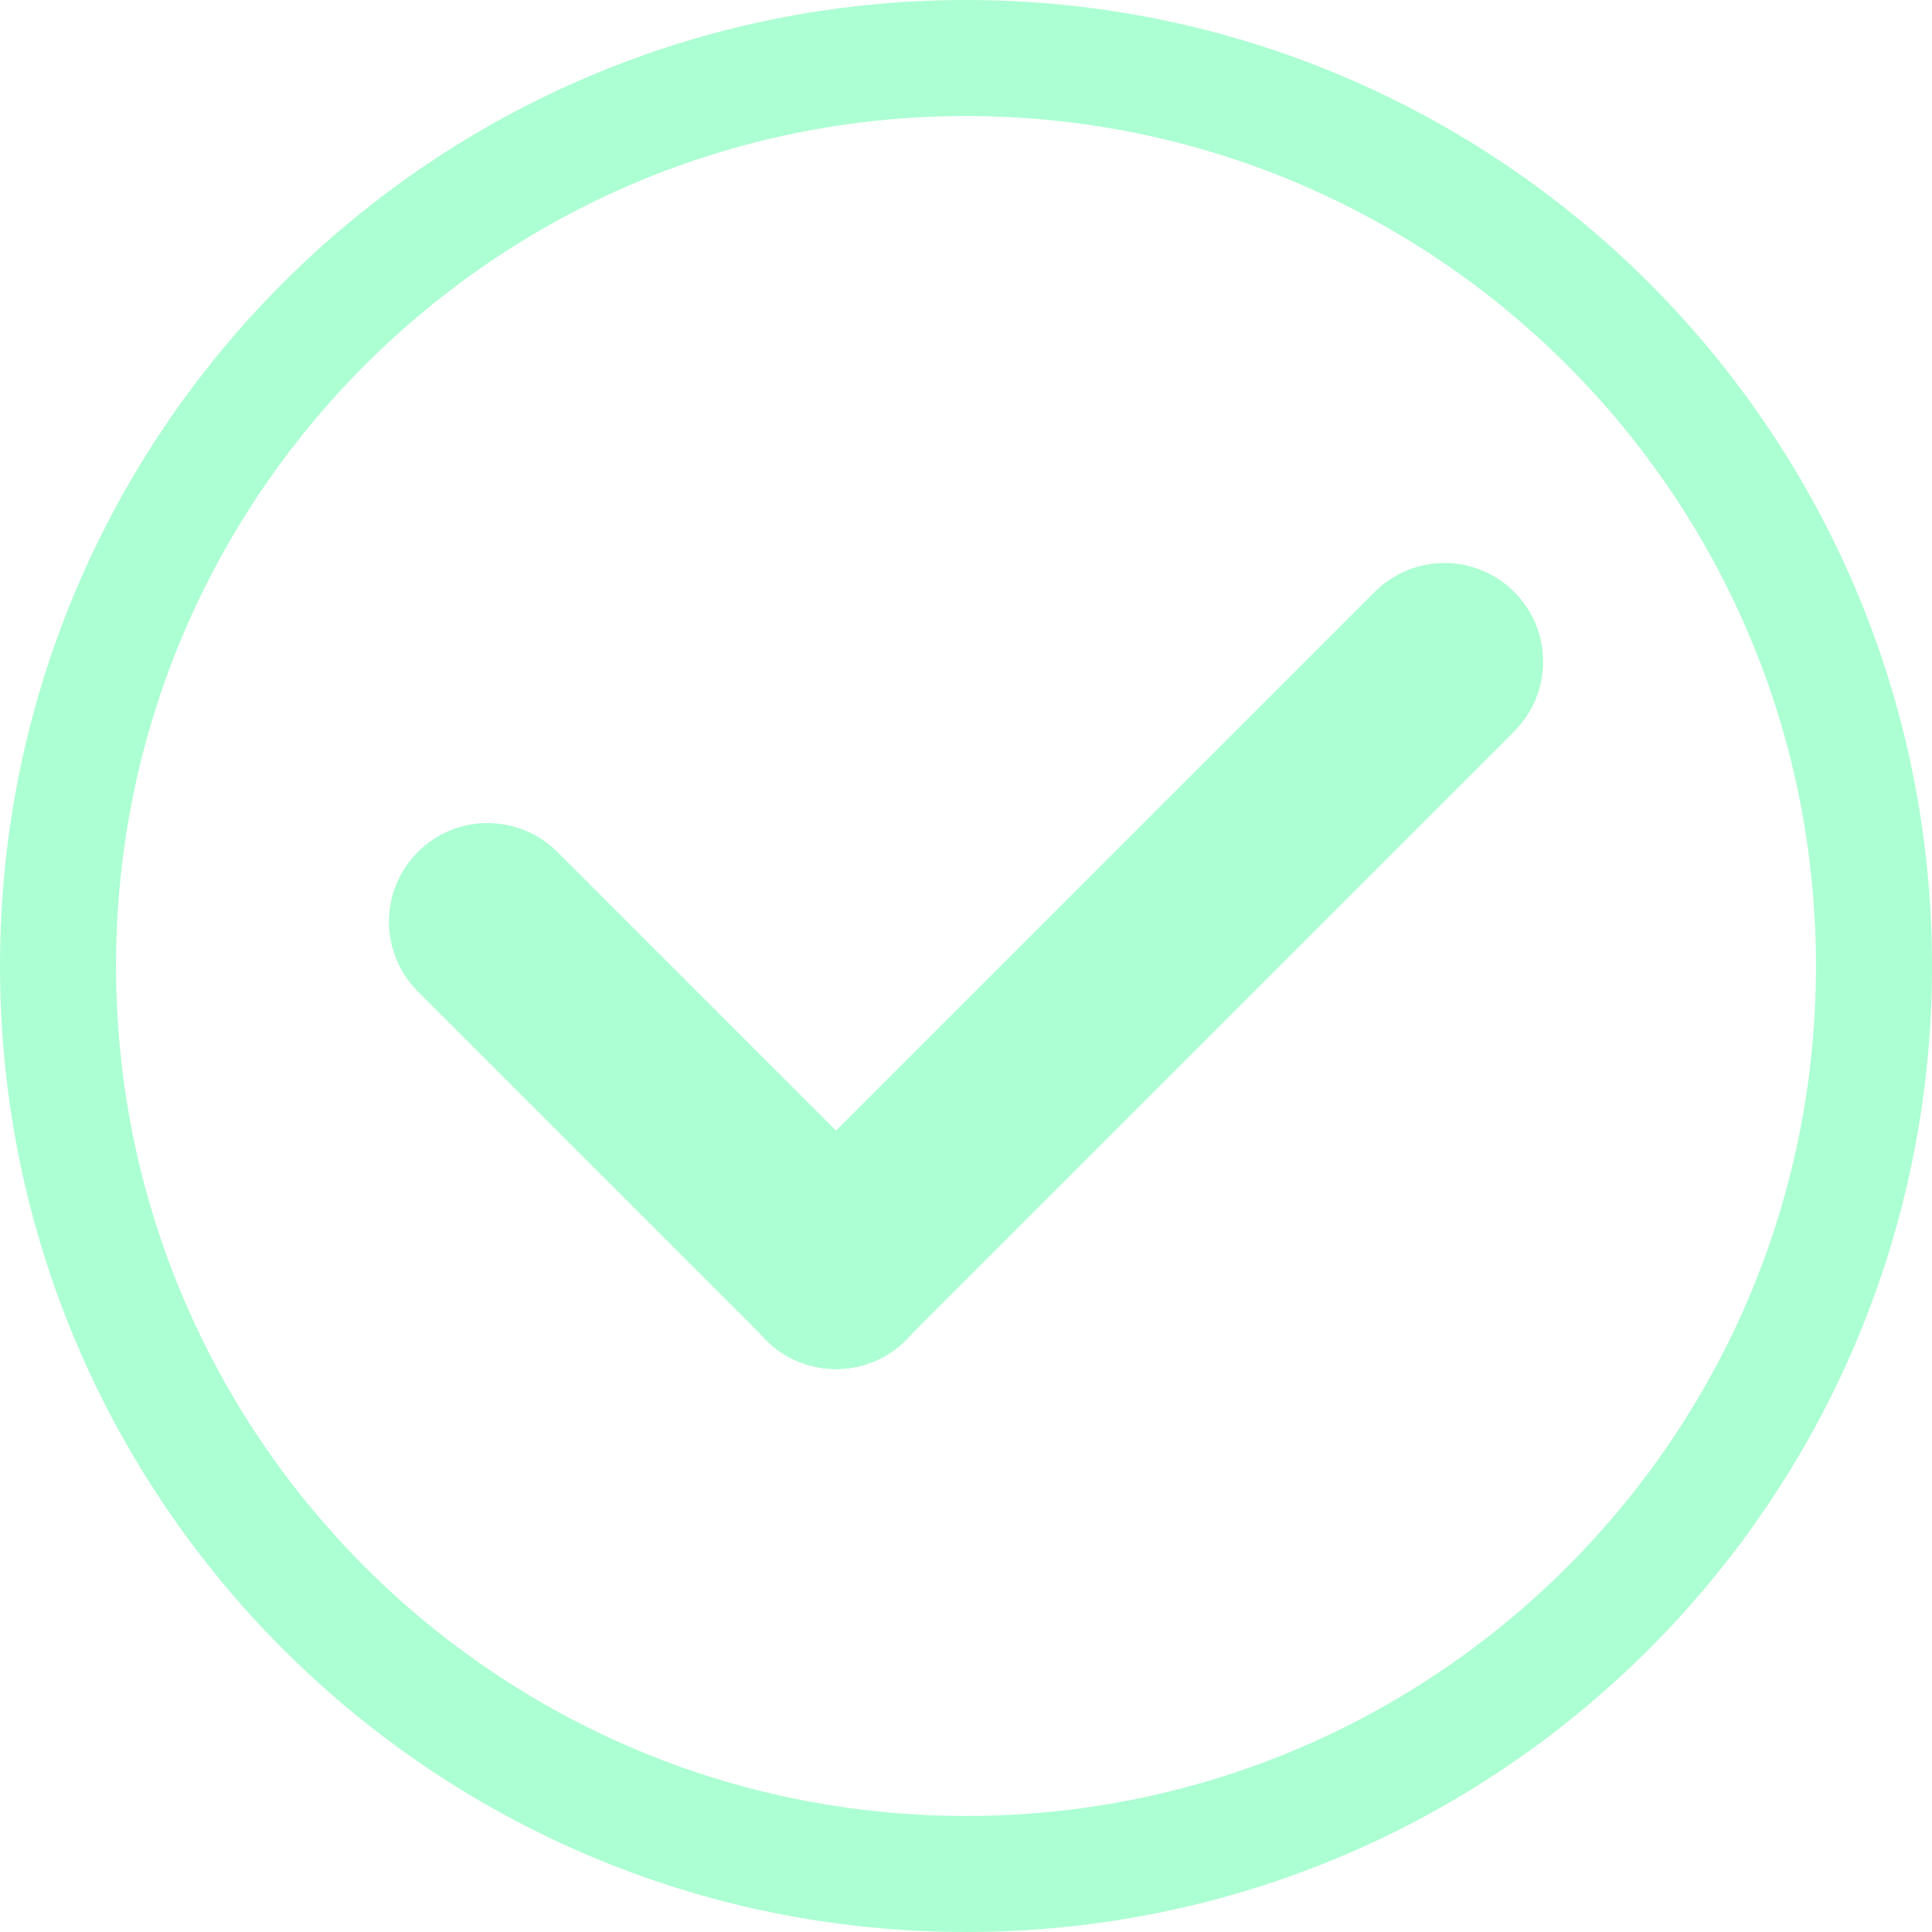
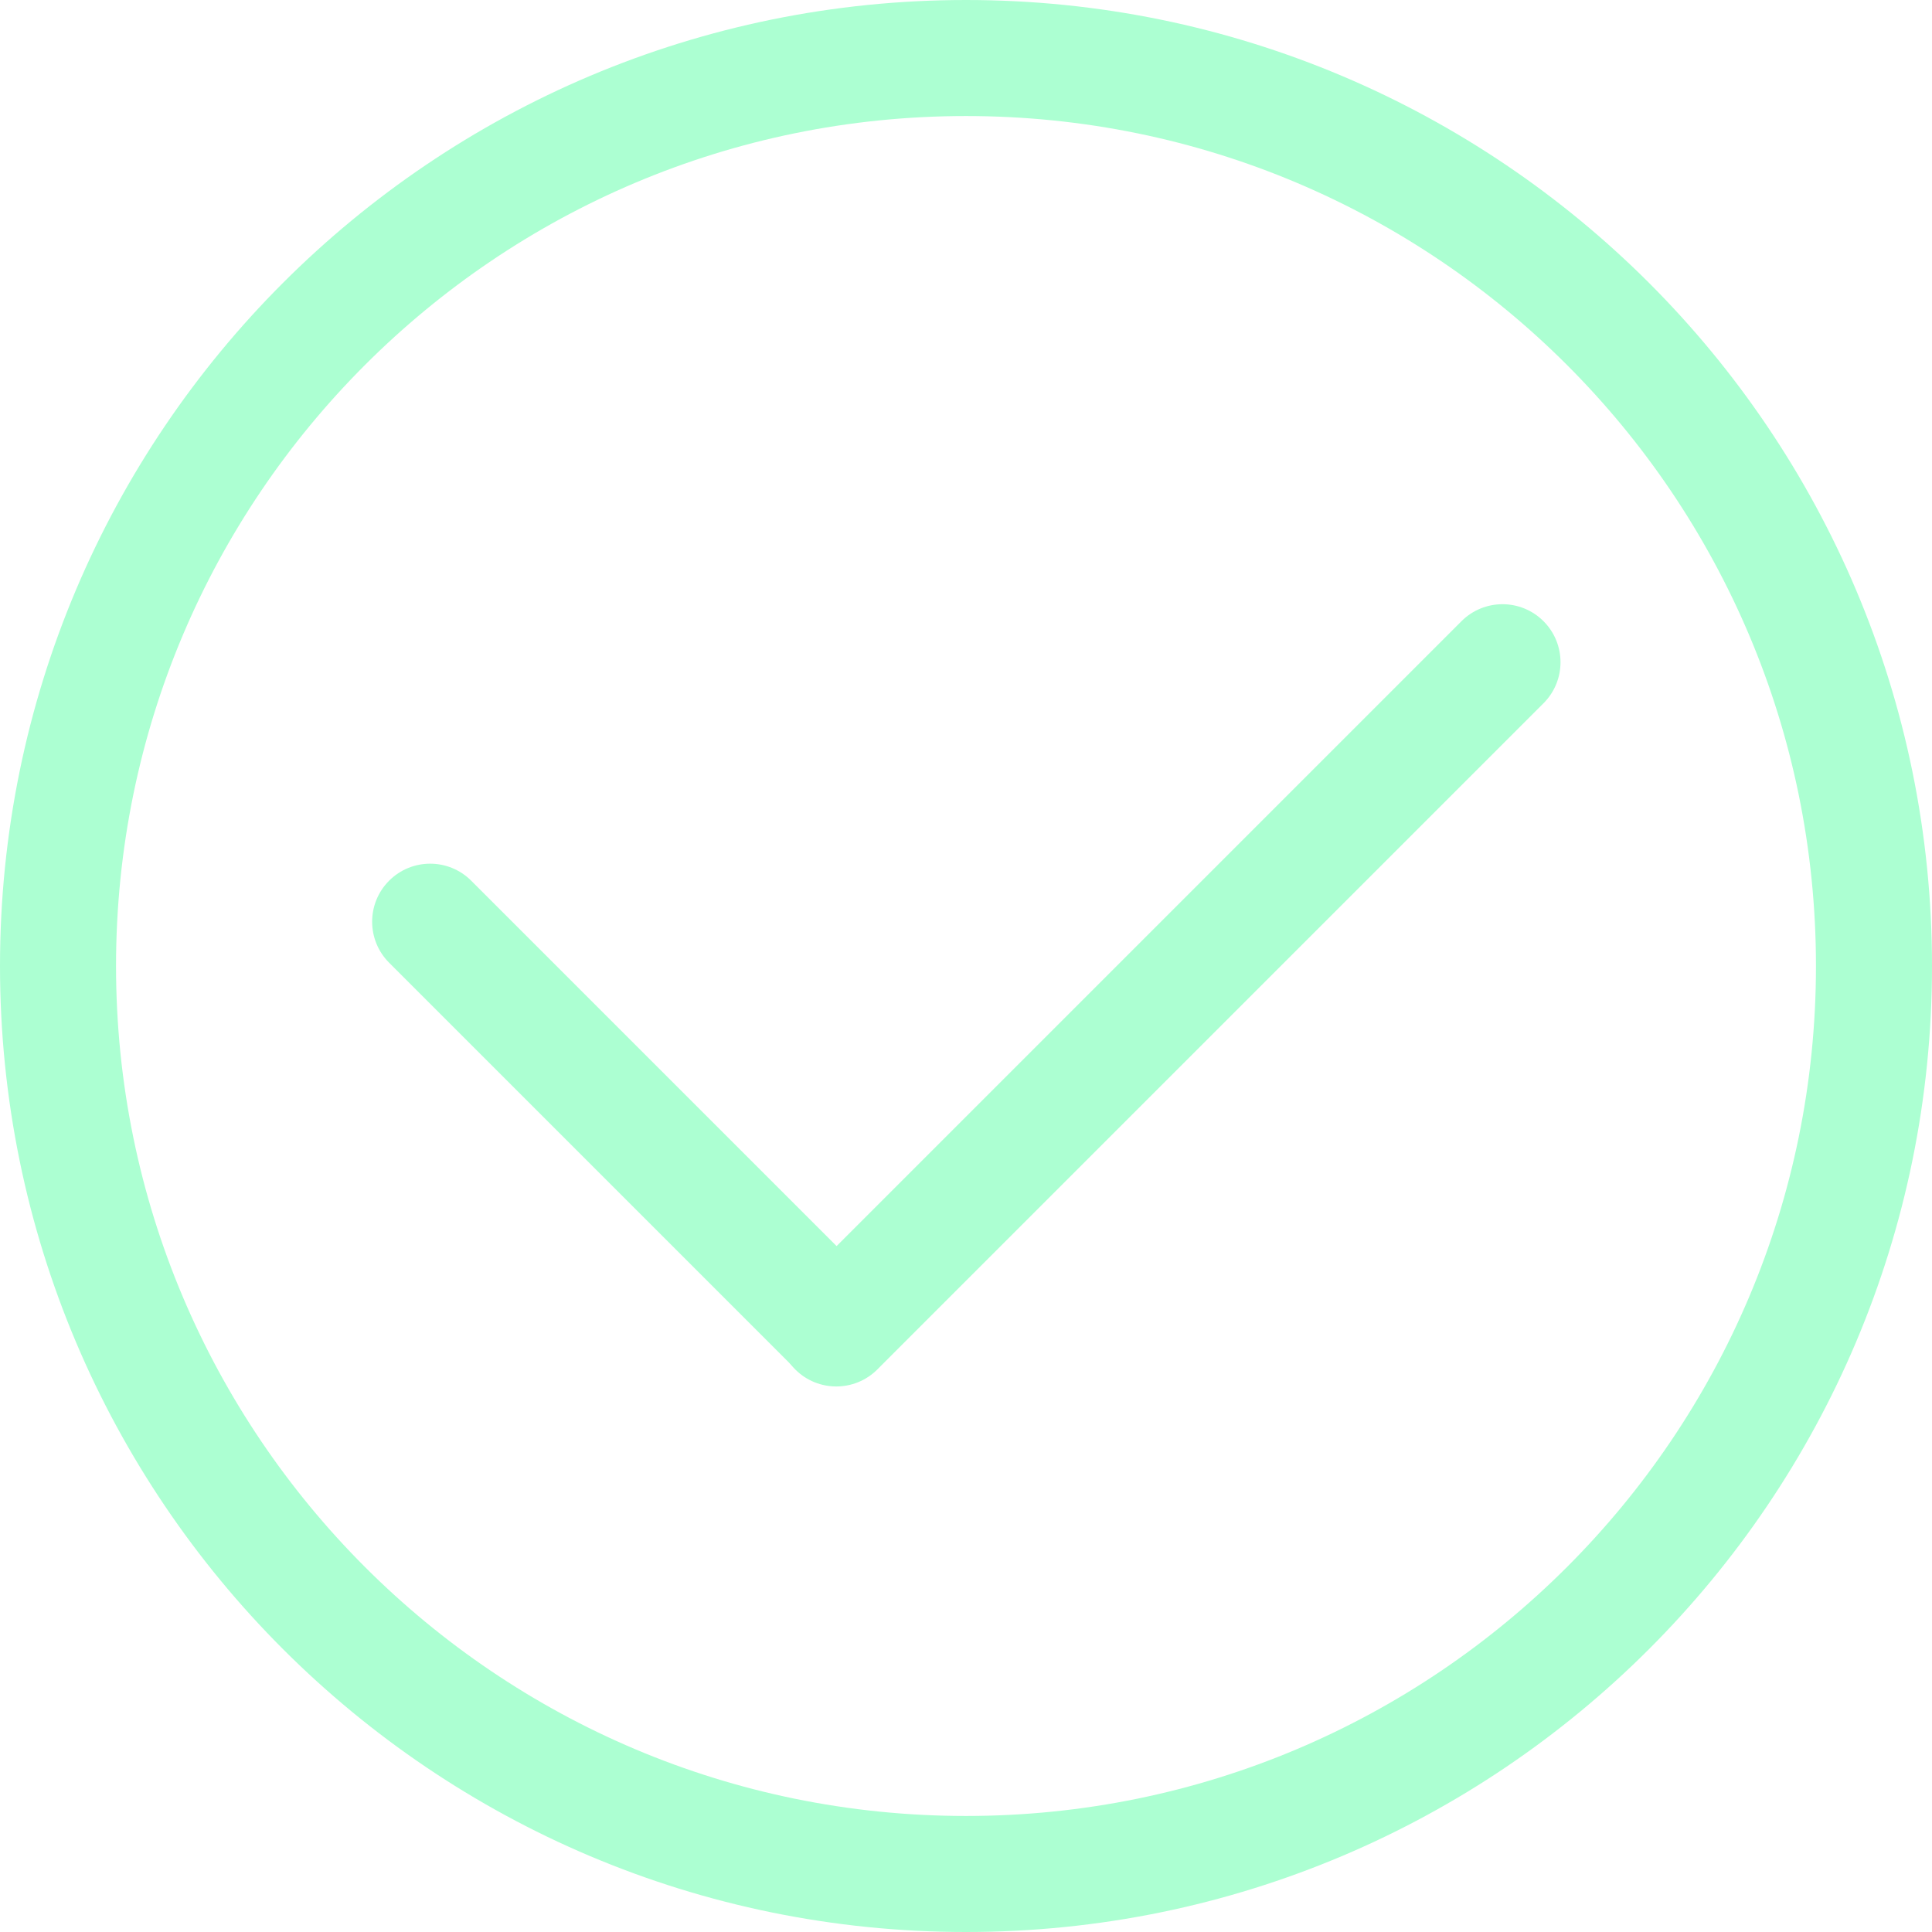
<svg xmlns="http://www.w3.org/2000/svg" width="333" height="333" viewBox="0 0 333 333" fill="none">
  <circle cx="166.5" cy="166.5" r="156.5" stroke="#ACFFD2" stroke-width="20" />
-   <rect x="60" y="158.865" width="34" height="119" rx="17" transform="rotate(-45 60 158.865)" fill="#ACFFD2" />
-   <rect x="248.97" y="90" width="34" height="182.391" rx="17" transform="rotate(45 248.97 90)" fill="#ACFFD2" />
+   <rect x="60" y="158.865" width="20" height="119" rx="10" transform="rotate(-45 60 158.865)" fill="#ACFFD2" />
+   <rect x="258.97" y="100" width="20" height="182.391" rx="10" transform="rotate(45 258.97 100)" fill="#ACFFD2" />
</svg>
